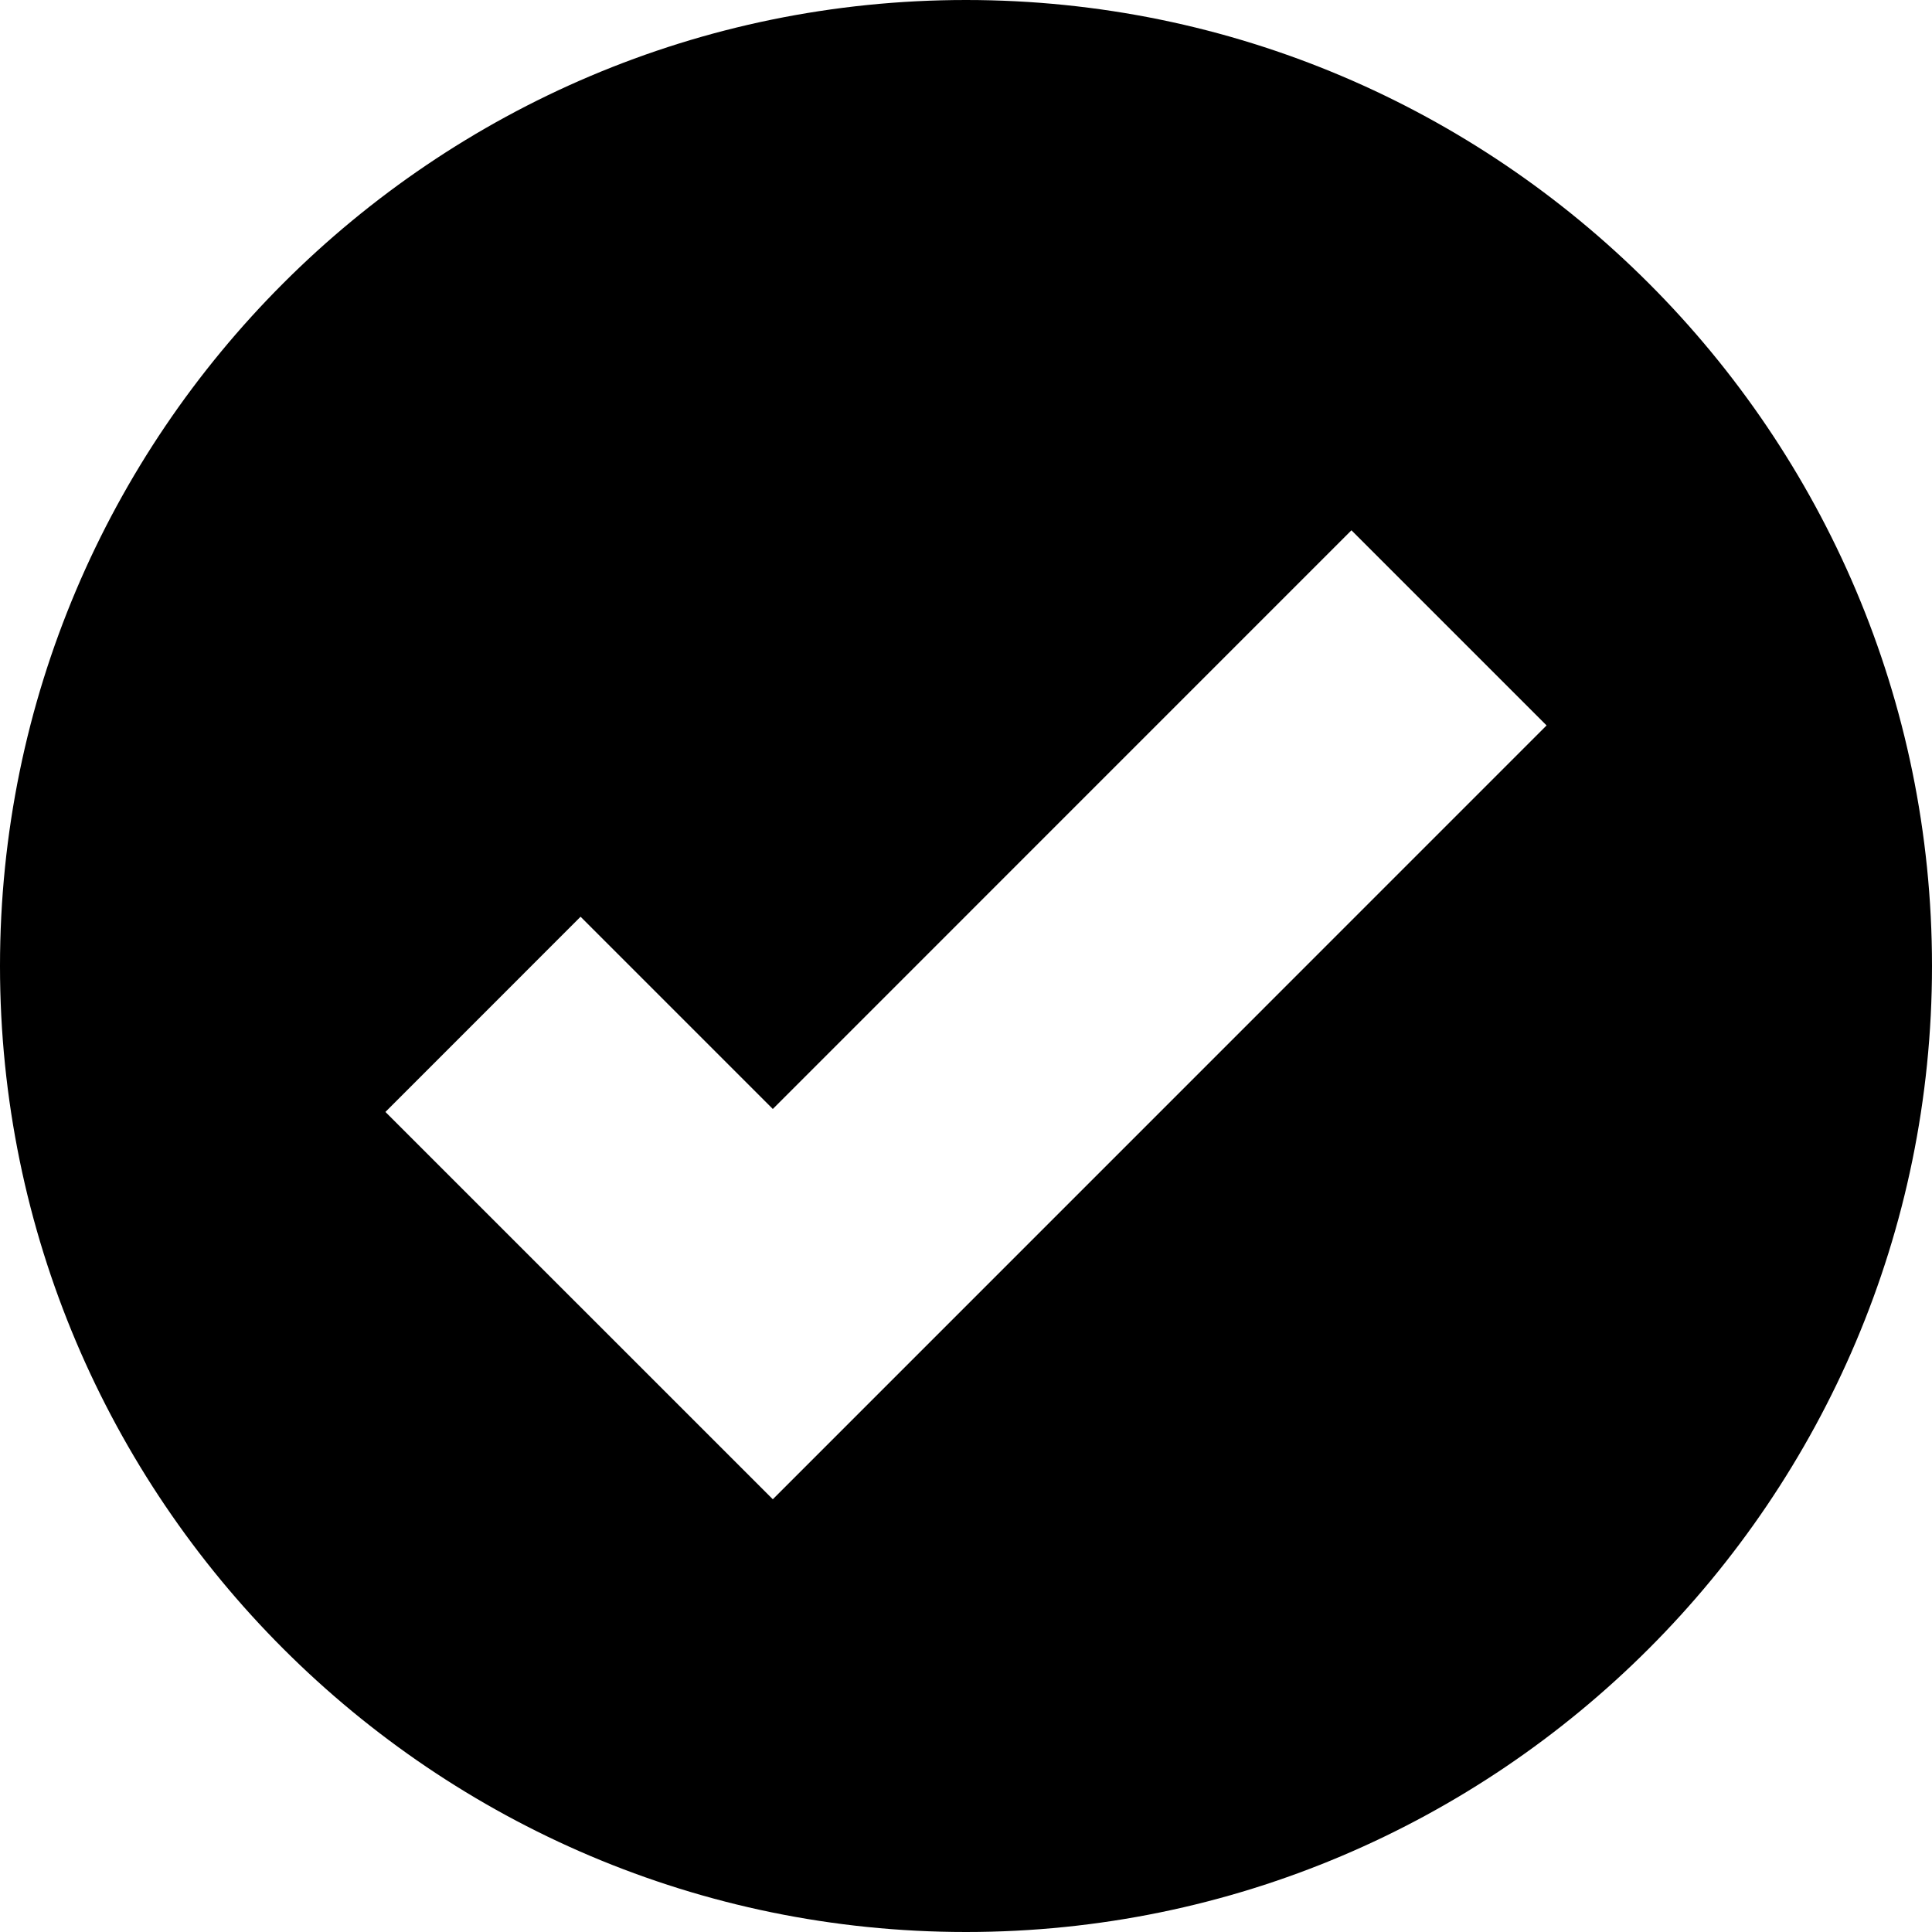
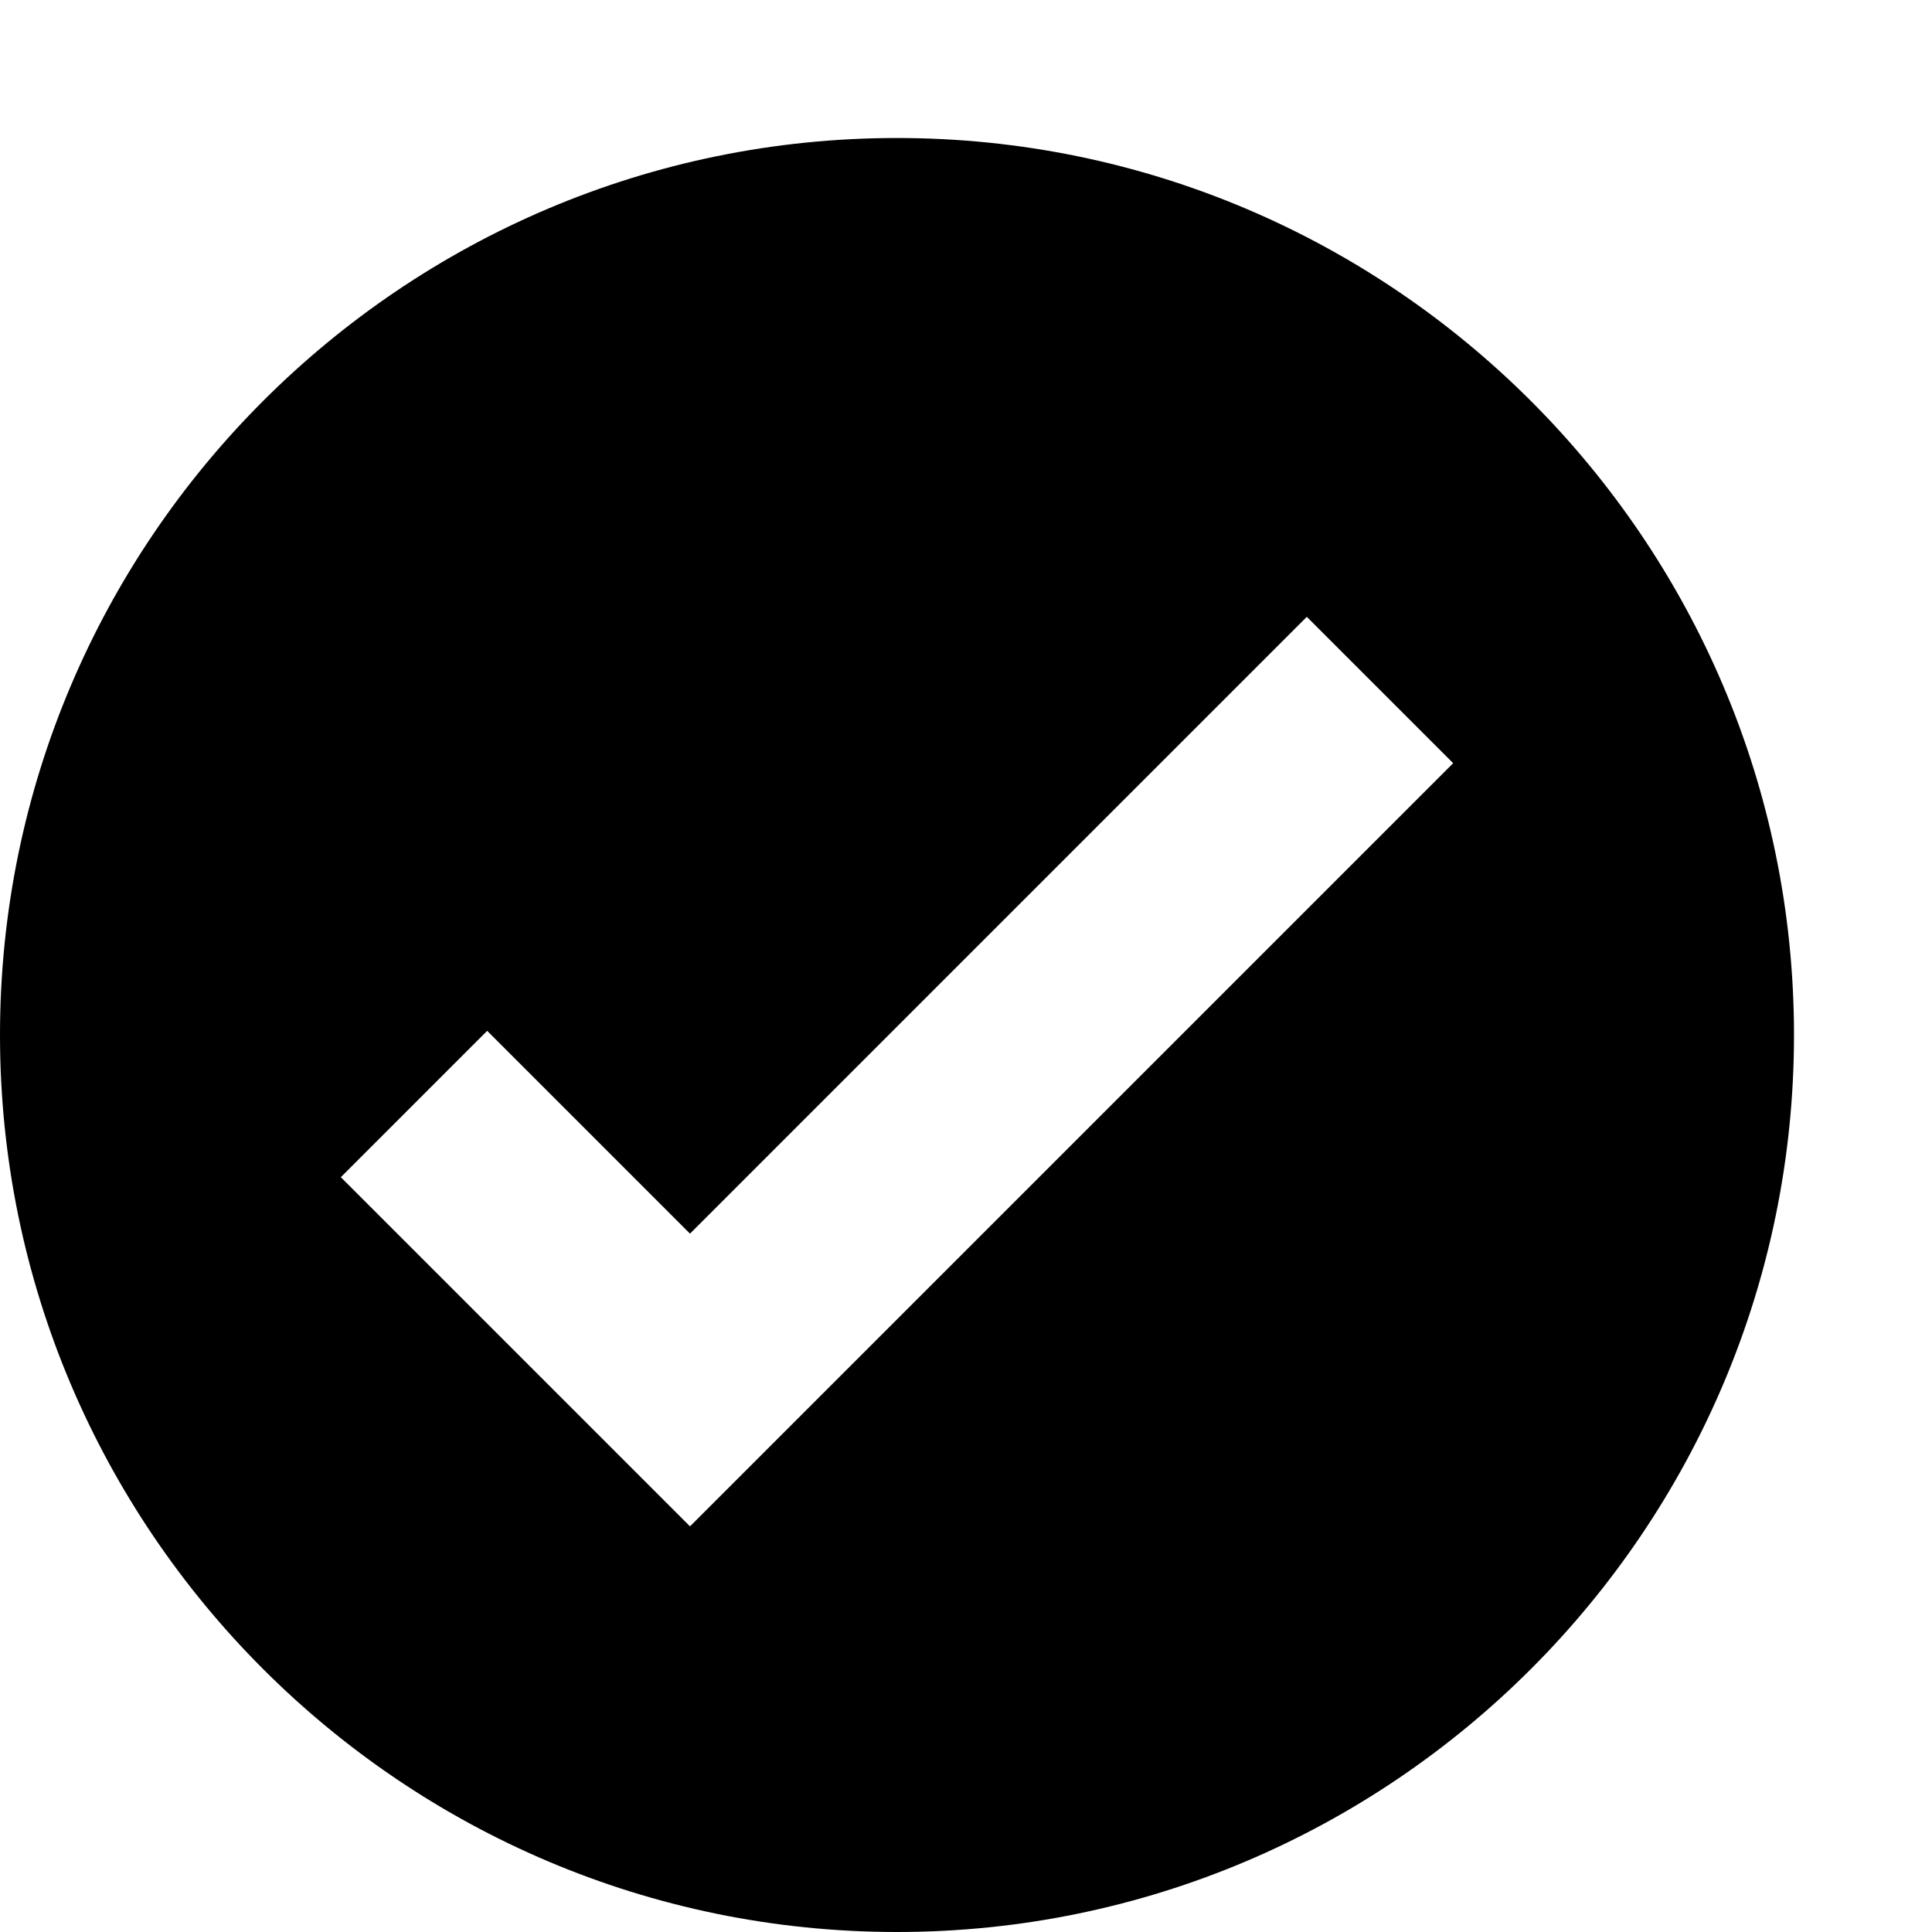
- <svg xmlns="http://www.w3.org/2000/svg" viewBox="0 0 448 448">
-   <path d="M224 0c-123.51 0-224 100.49-224 224s100.49 224 224 224 224-100.49 224-224-100.49-224-224-224zm-44.797 347.656l-89.828-89.813 45.25-45.266 44.578 44.578 134.172-134.188 45.25 45.25-179.422 179.44z" />
+ <svg xmlns="http://www.w3.org/2000/svg" viewBox="0 0 448 448" enable-background="new 0 0 448 448">
+   <path d="M208 32c-114.687 0-208 93.313-208 208s93.313 208 208 208 208-93.313 208-208-93.312-208-208-208zm-48 321.938l-80.969-80.969 33.938-33.938 47.031 47.032 143.031-143.031 33.938 33.938-176.969 176.968z" />
</svg>
